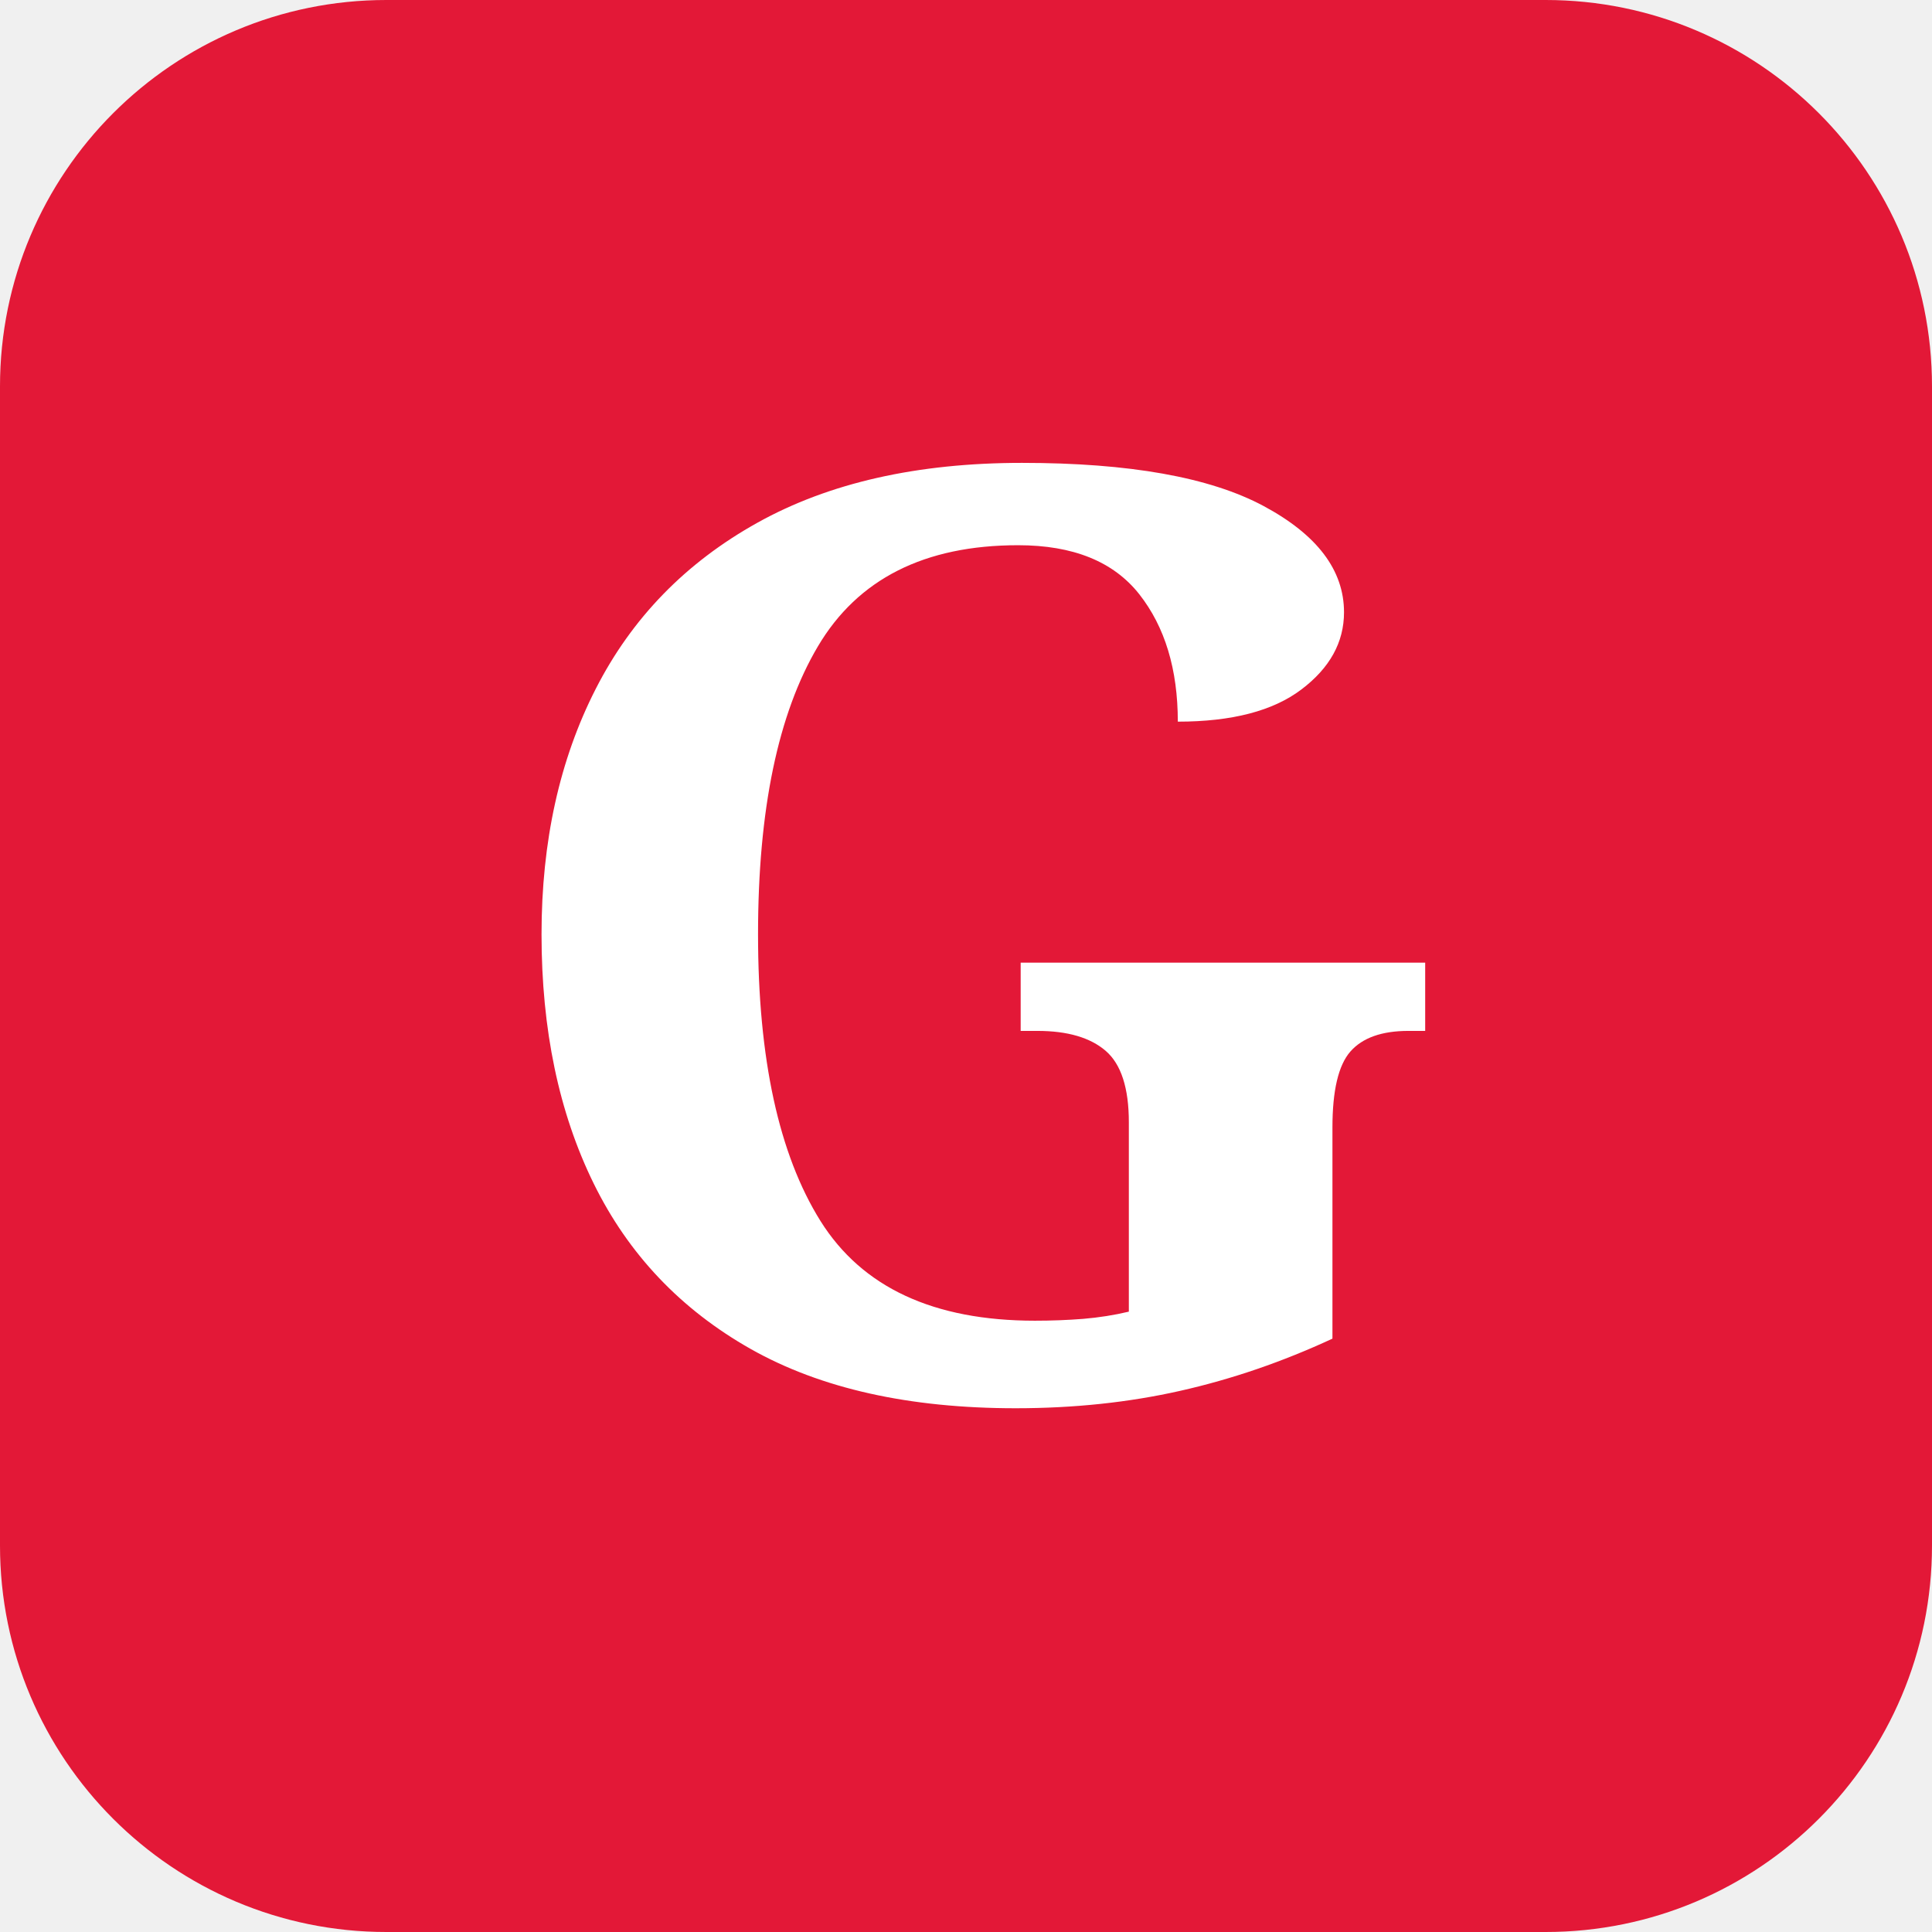
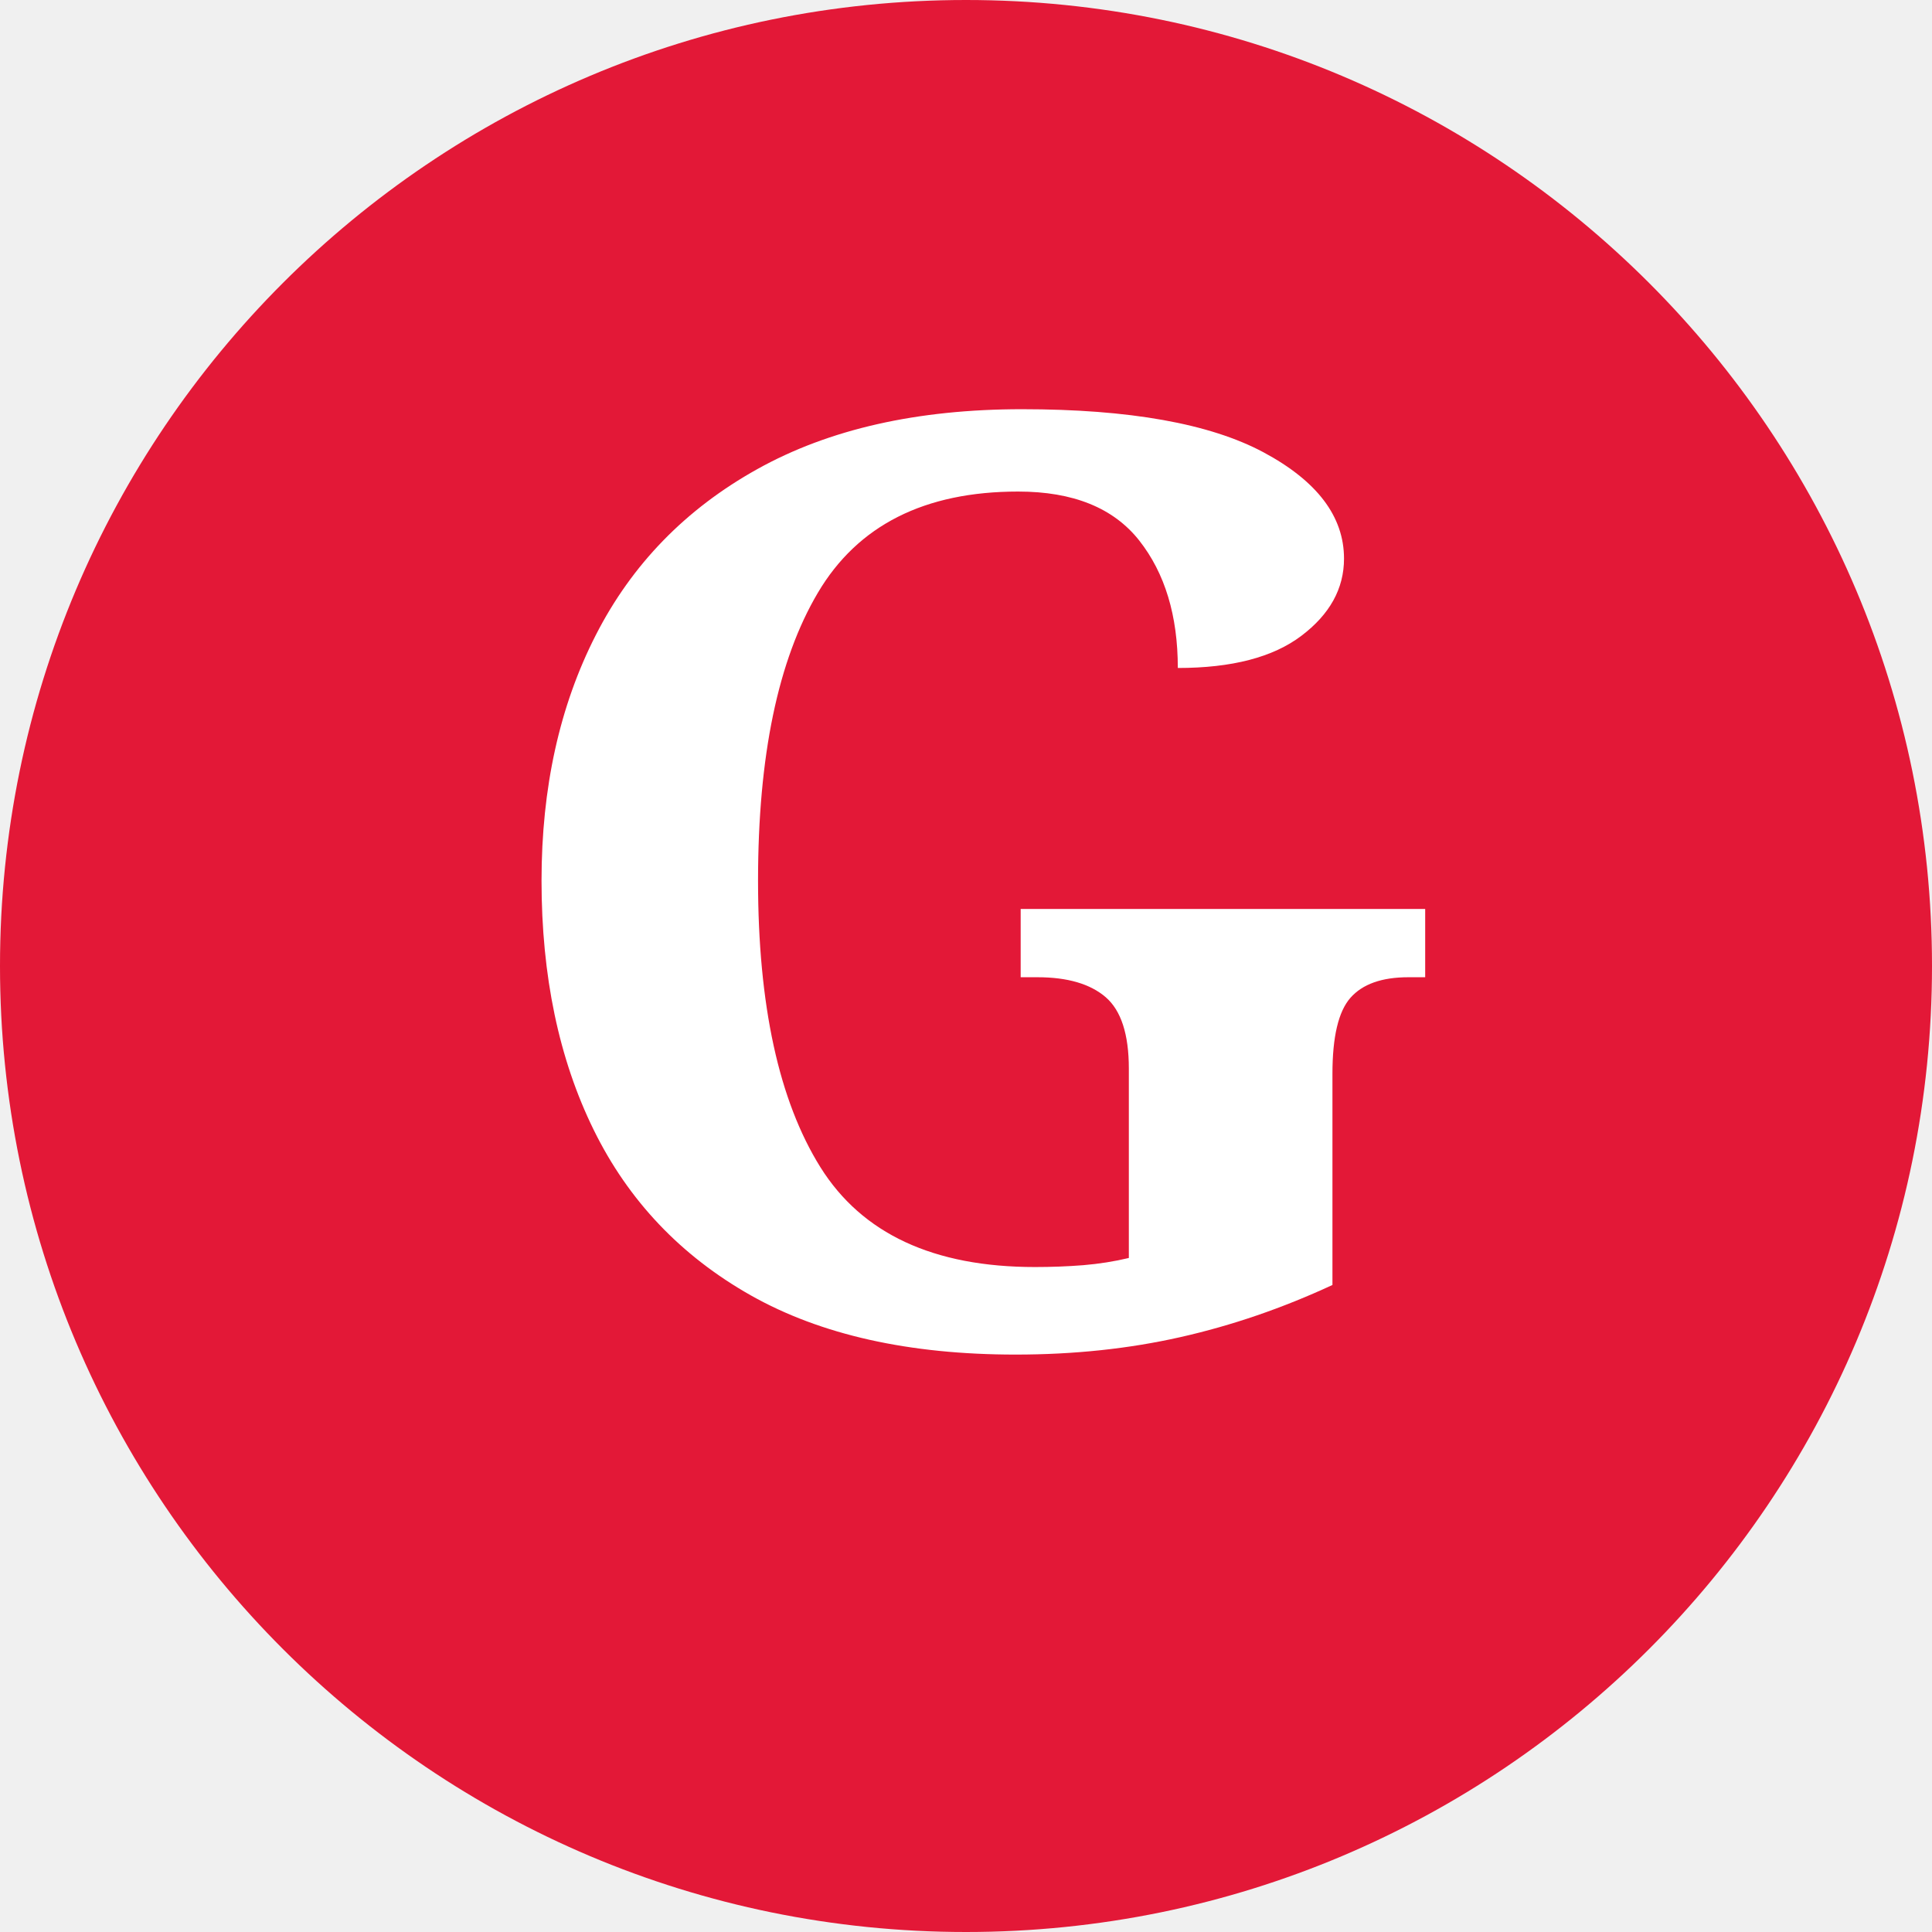
<svg xmlns="http://www.w3.org/2000/svg" viewBox="0 0 180 180">
-   <rect width="180" height="180" rx="36" fill="#E31837" />
-   <text x="90" y="130" font-family="Georgia, serif" font-size="120" font-weight="bold" fill="white" text-anchor="middle">G</text>
+   <circle cx="90" cy="90" r="90" fill="#E31837" />
+   <text x="90" y="125" font-family="Georgia, serif" font-size="120" font-weight="bold" fill="white" text-anchor="middle">G</text>
</svg>
